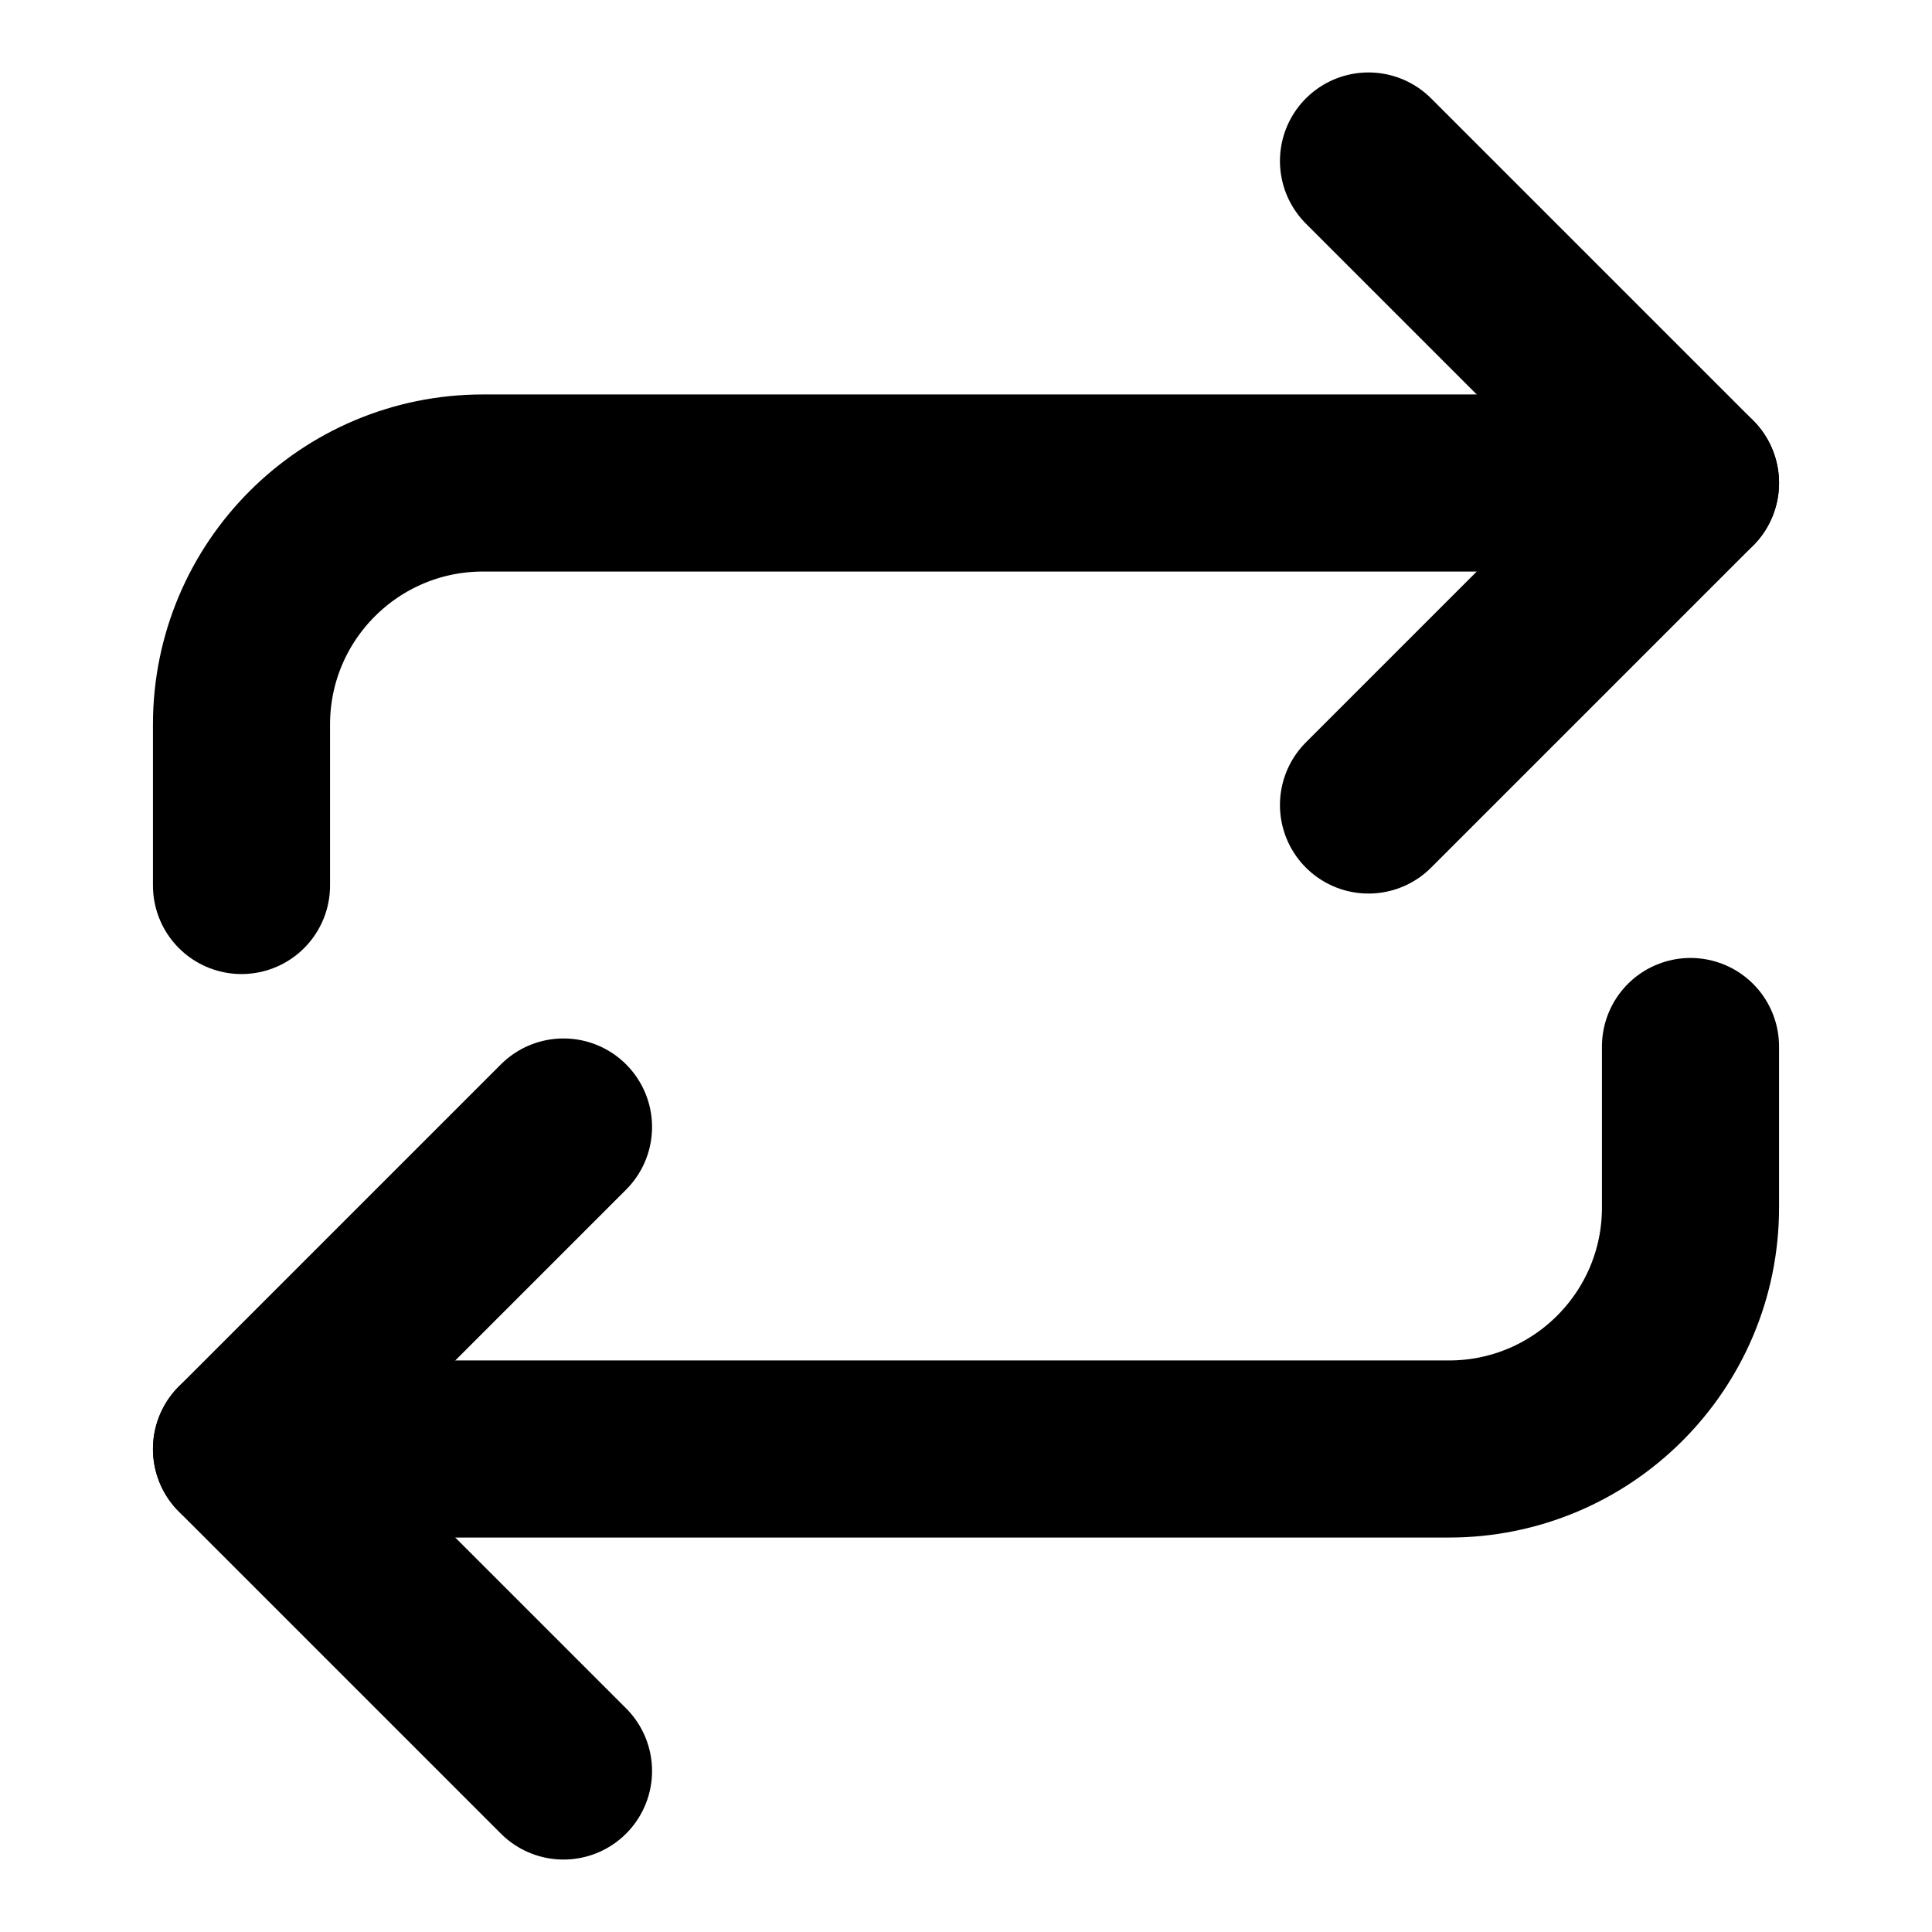
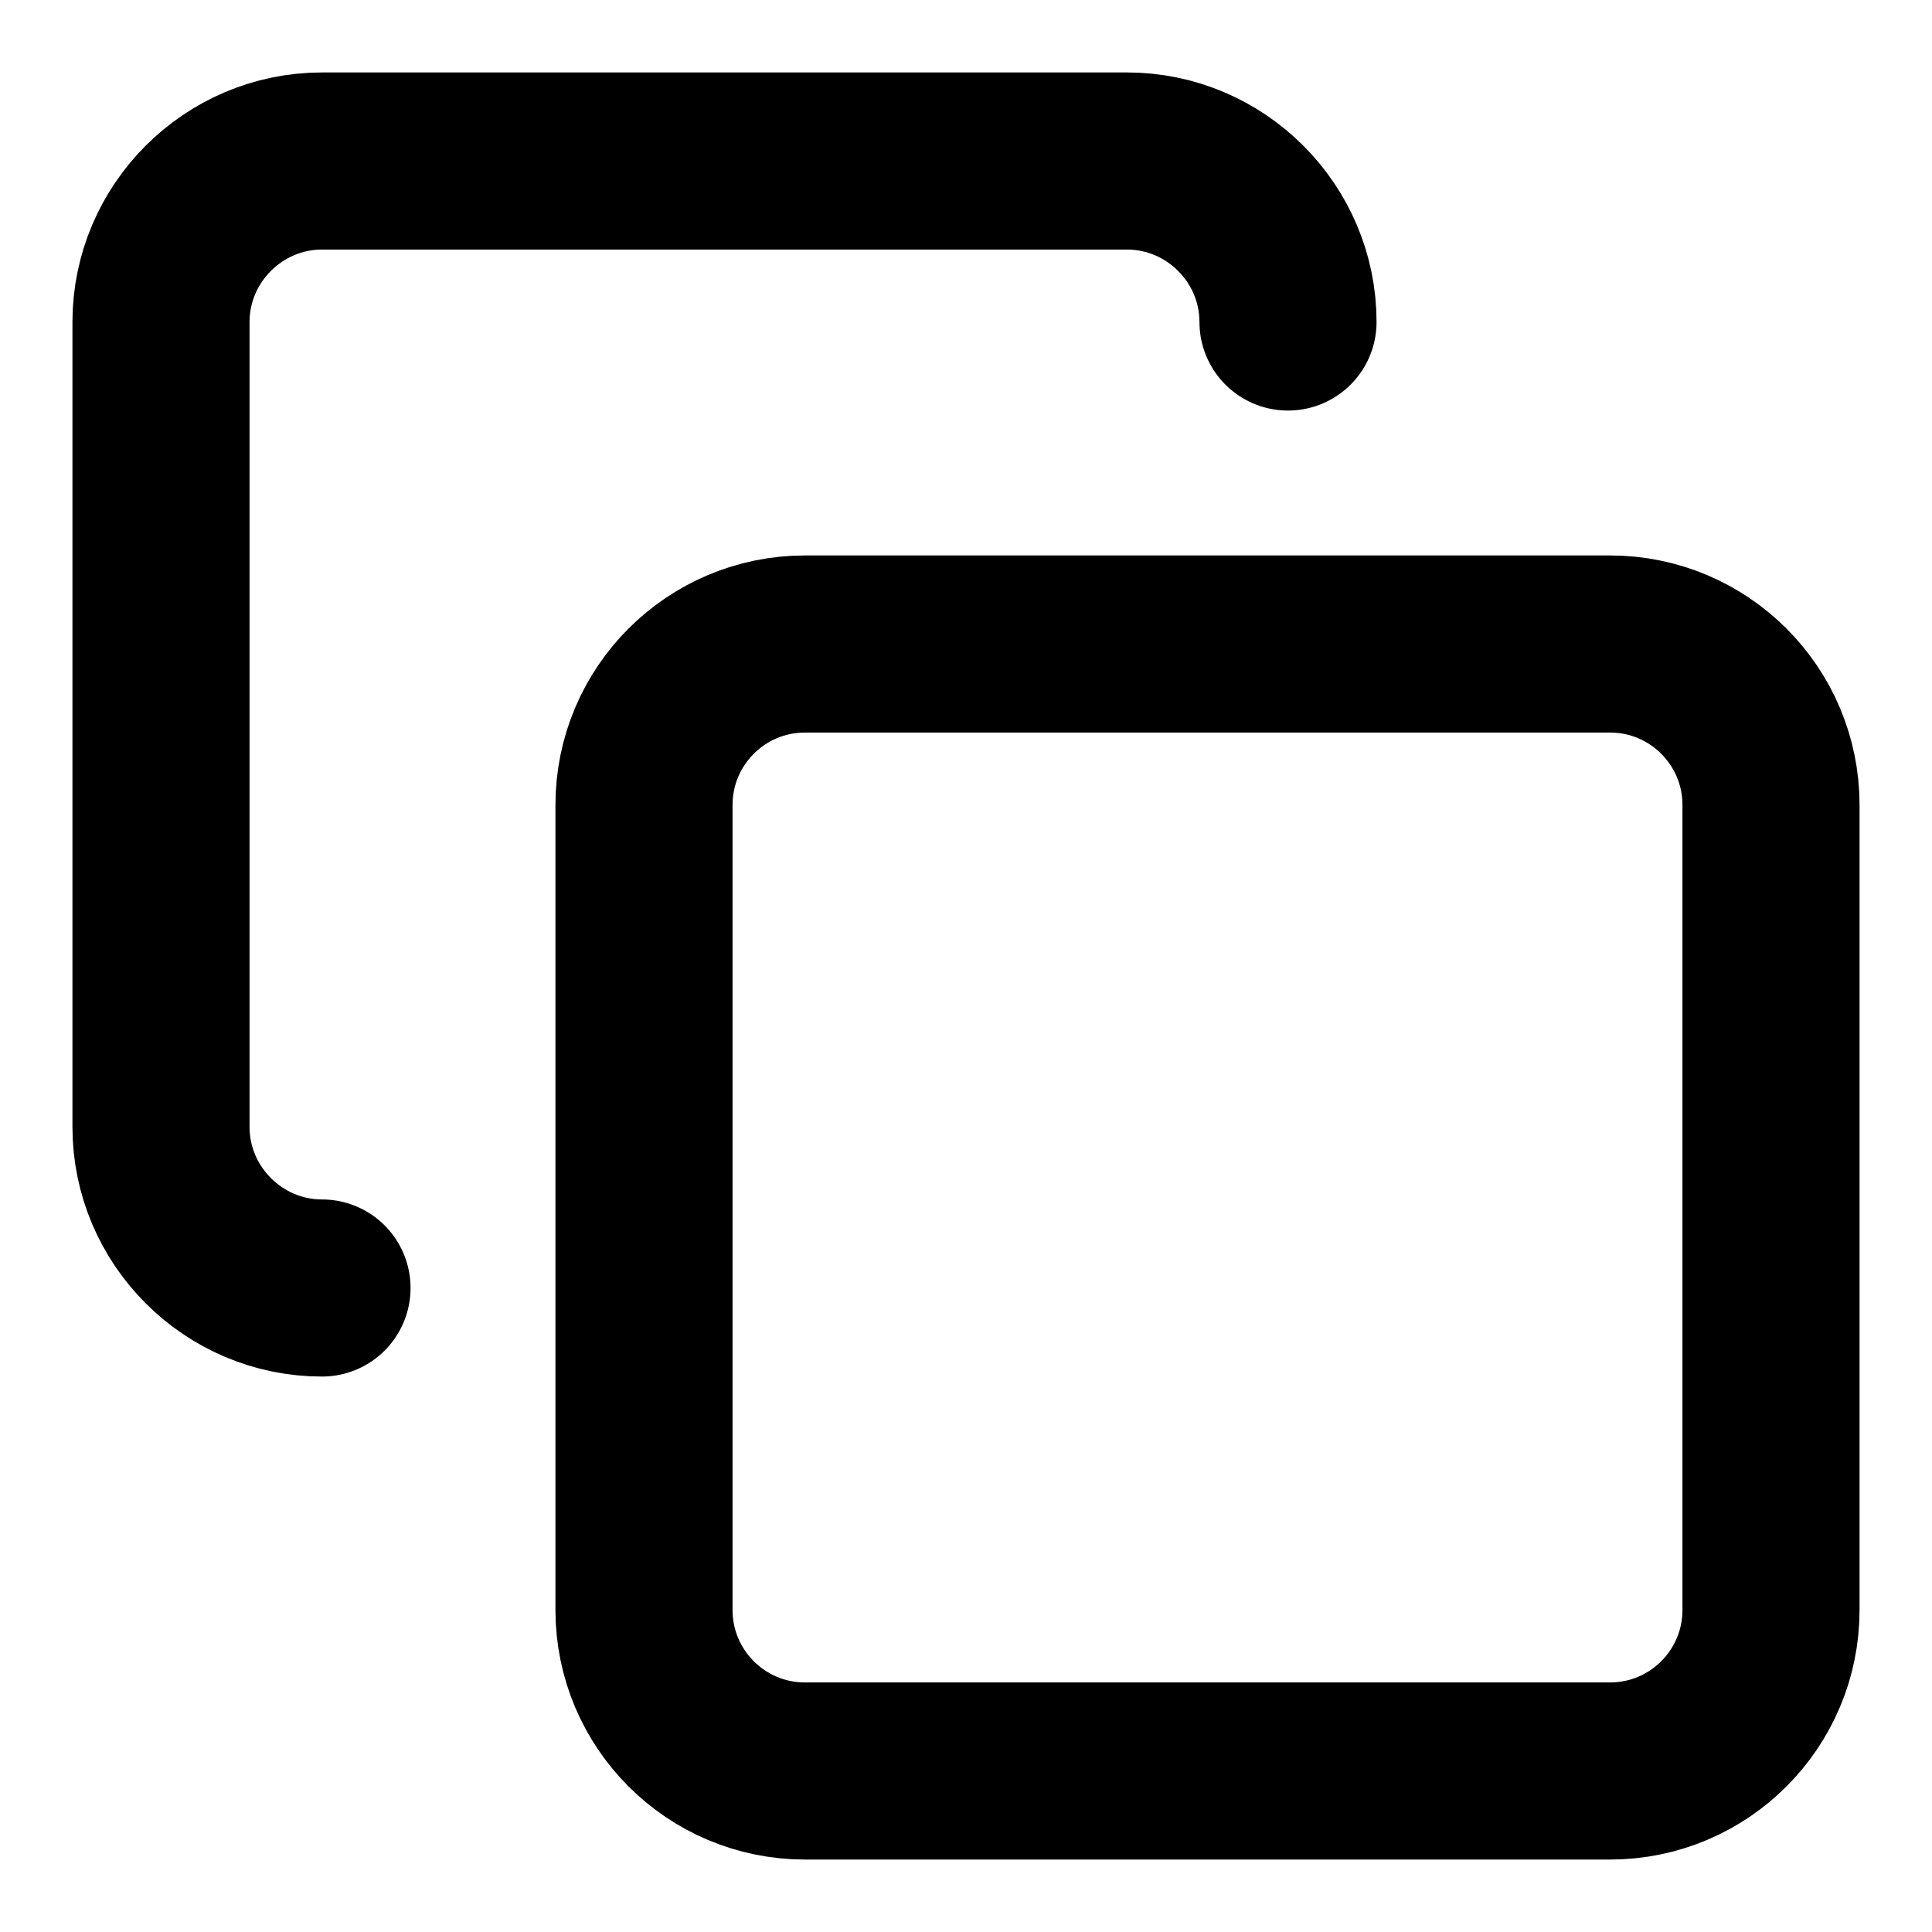
<svg xmlns="http://www.w3.org/2000/svg" viewBox="0 0 24 24" fill="none" stroke="#000" stroke-width="2.2" stroke-linecap="round" stroke-linejoin="round">
-   <path d="M17 2l4 4-4 4" />
-   <path d="M3 11V9a3 3 0 0 1 3-3h15" />
-   <path d="M7 22l-4-4 4-4" />
-   <path d="M21 13v2a3 3 0 0 1-3 3H3" />
+   <rect width="14" height="14" x="8" y="8" rx="2" ry="2" />
+   <path d="M4 16c-1.1 0-2-.9-2-2V4c0-1.1.9-2 2-2h10c1.1 0 2 .9 2 2" />
</svg>
